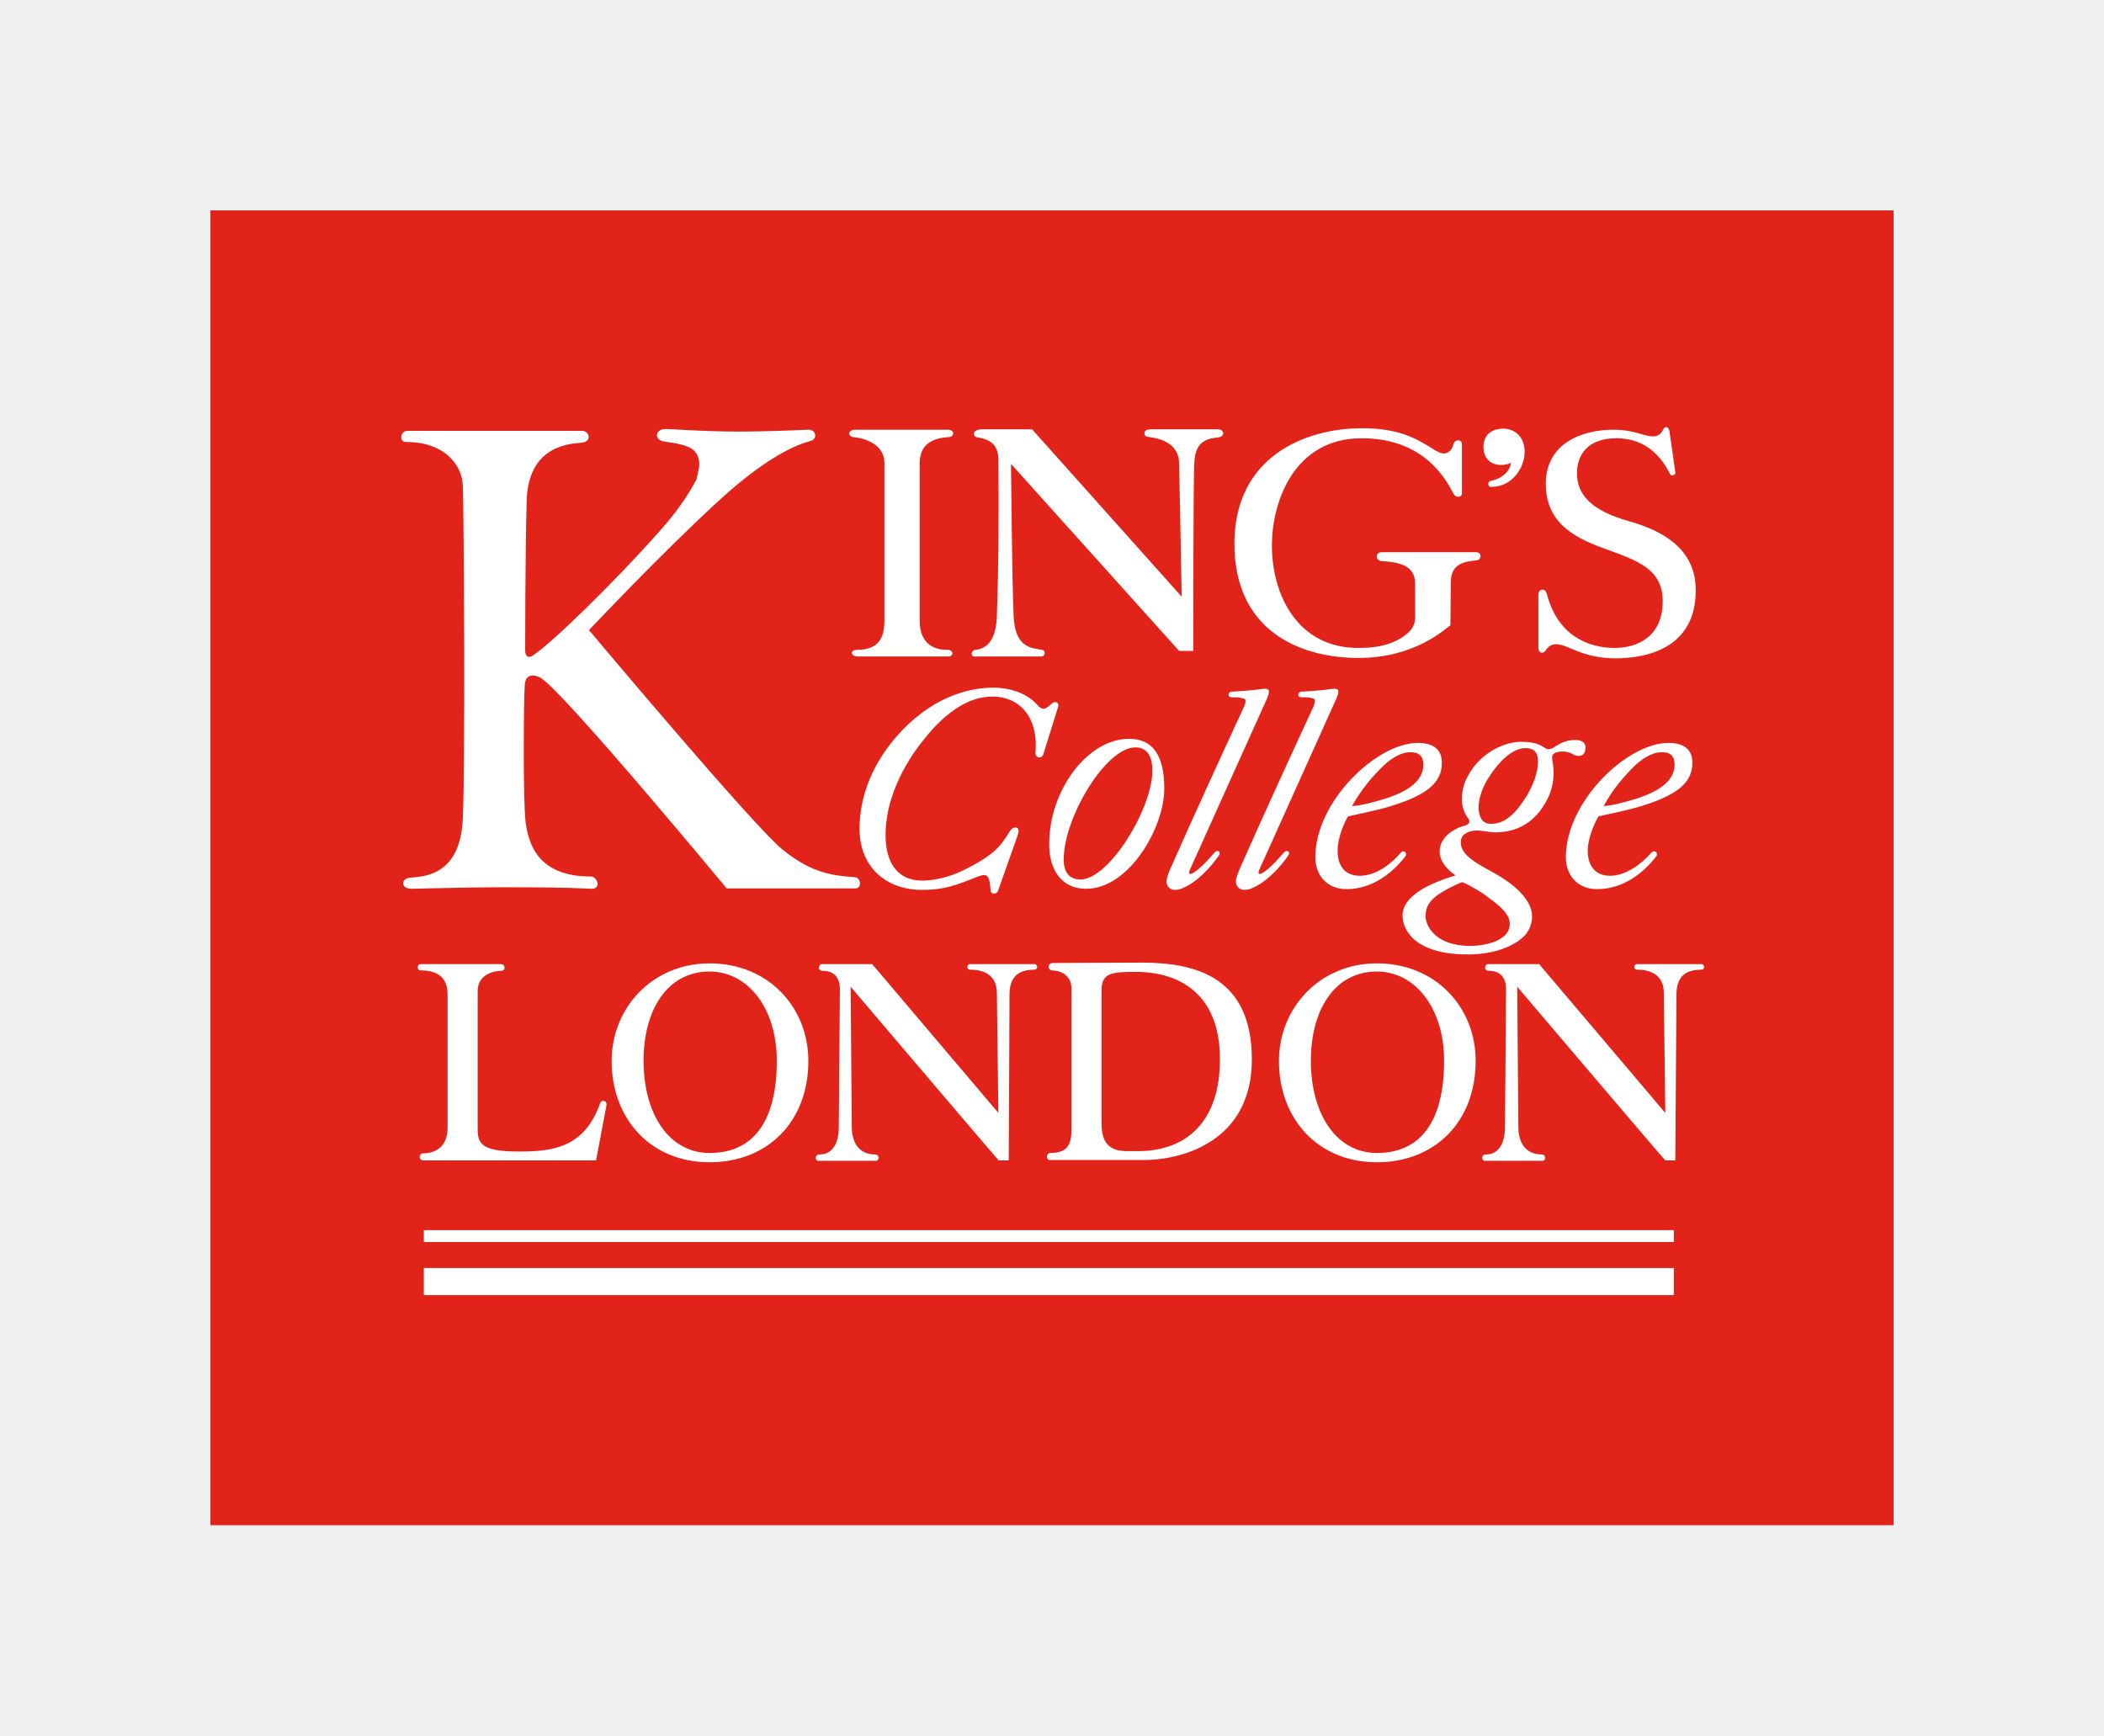
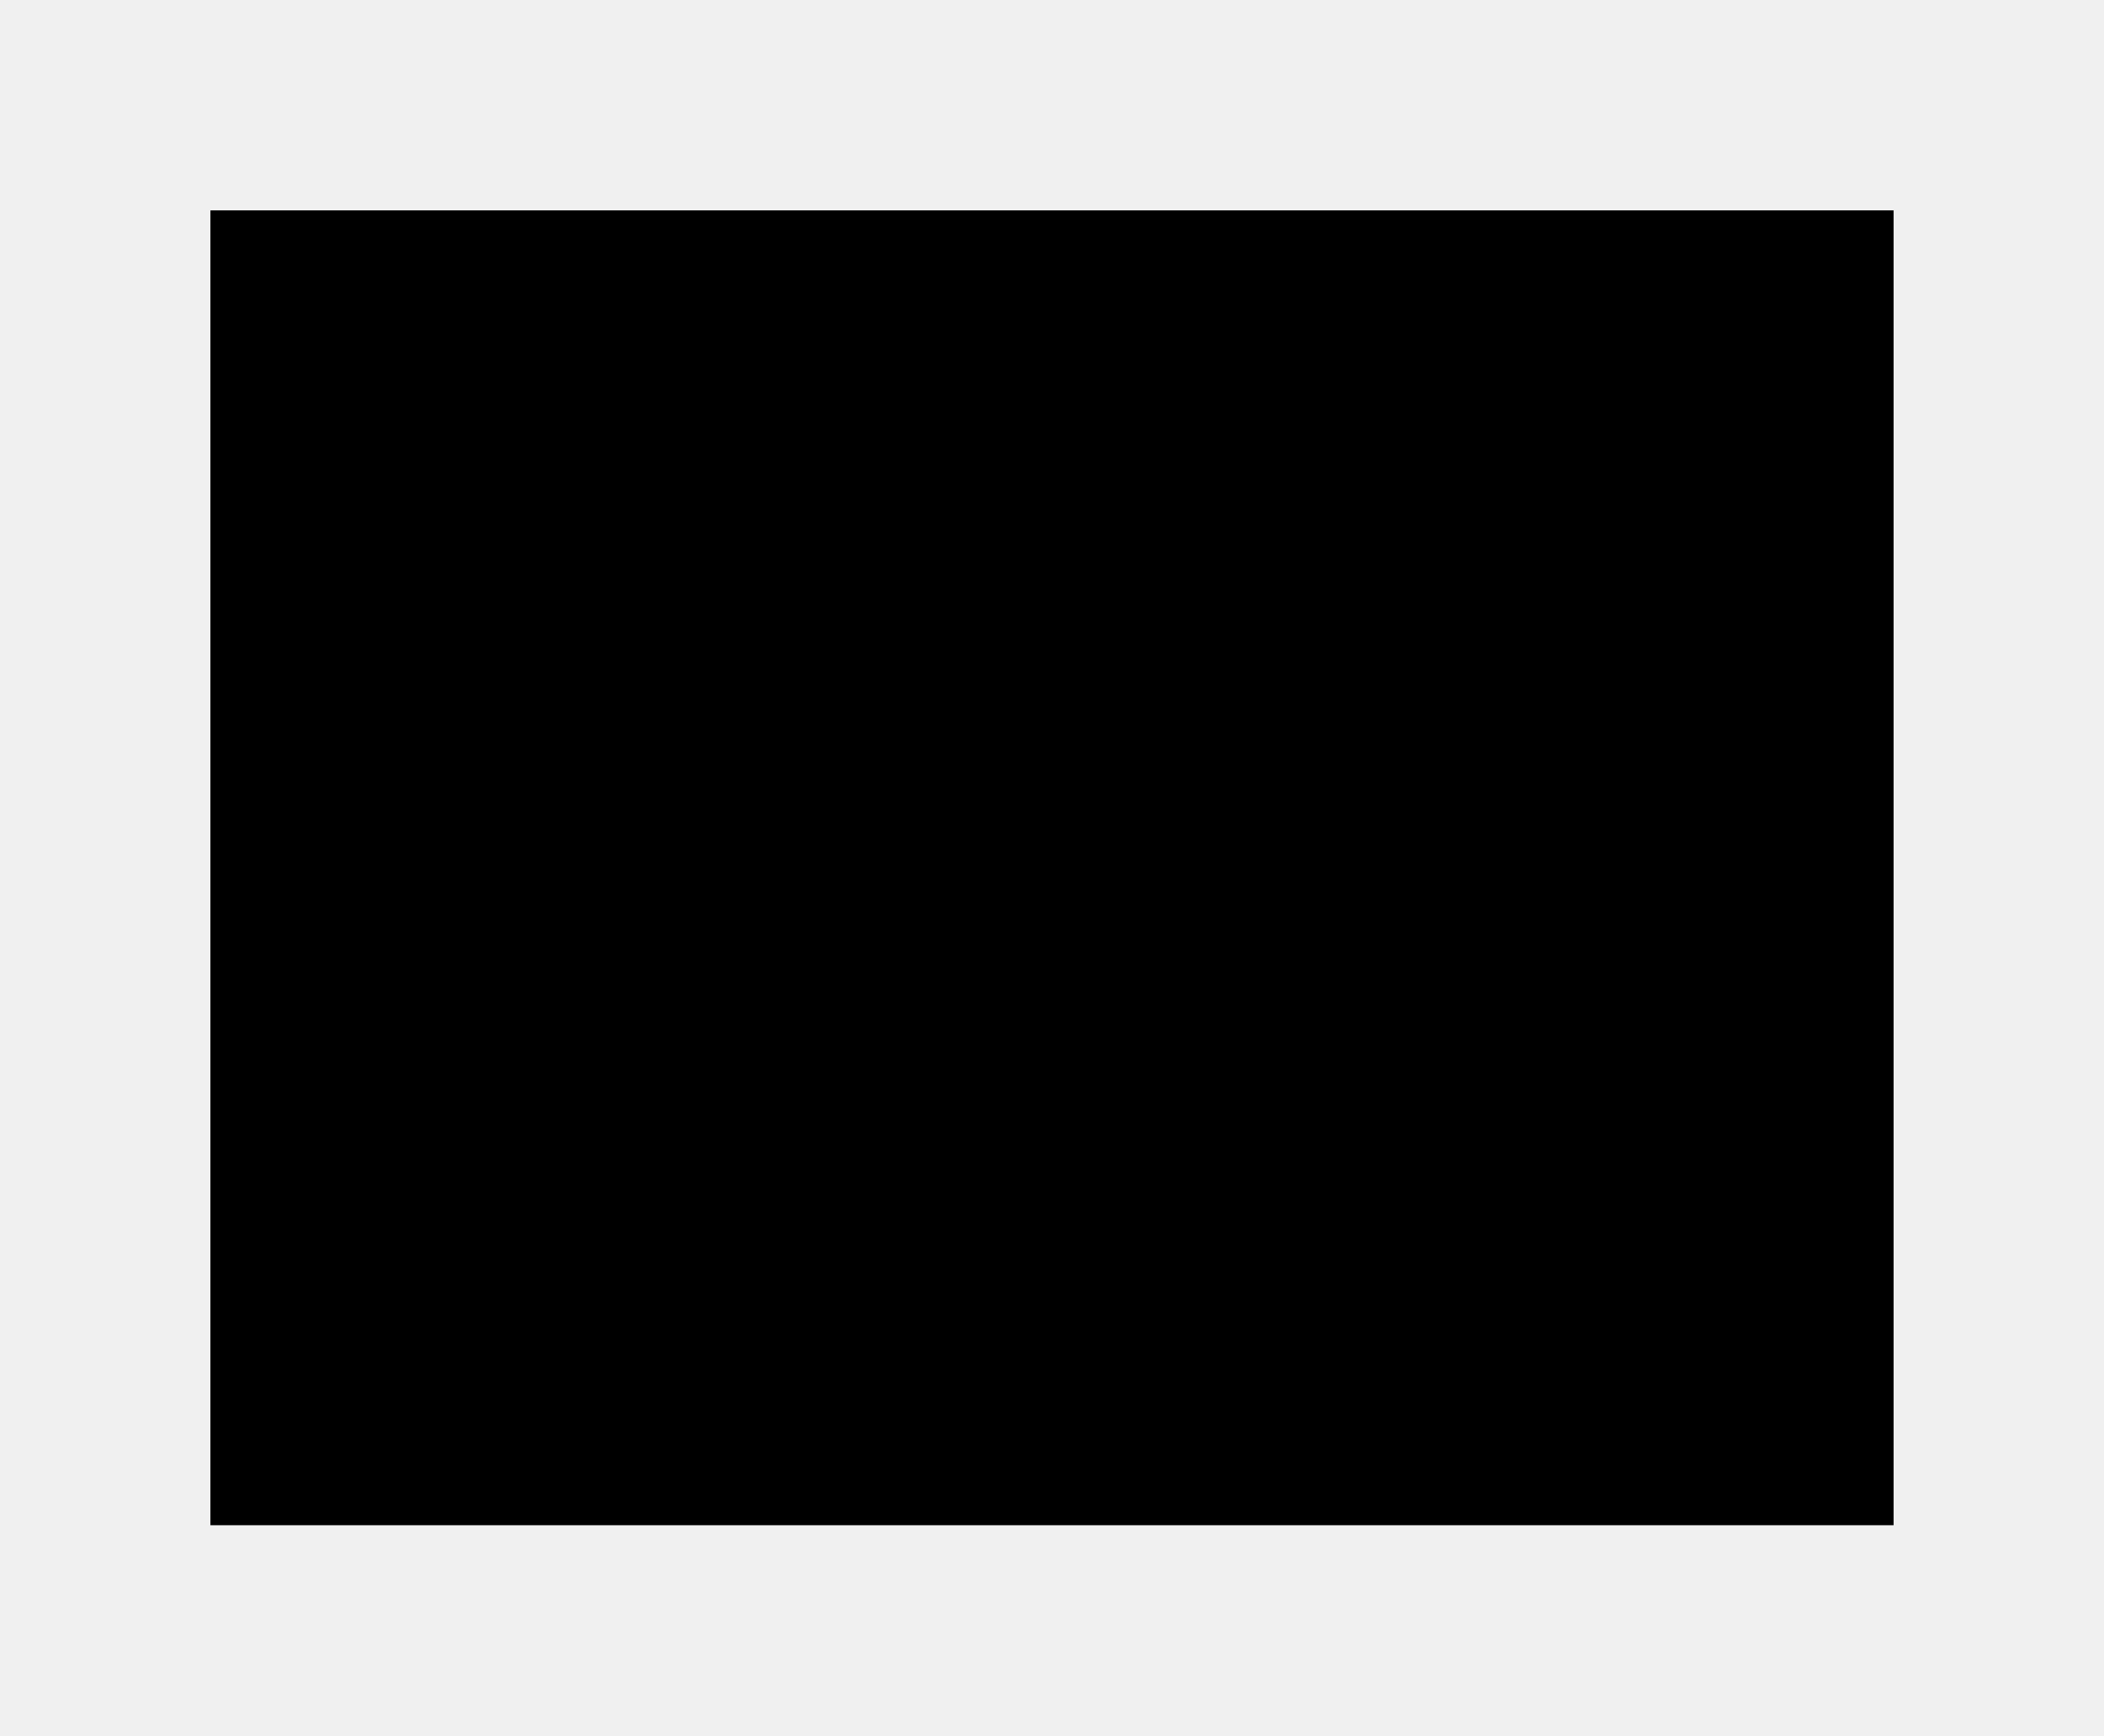
- <svg xmlns="http://www.w3.org/2000/svg" version="1.1" id="Layer_1" x="0px" y="0px" viewBox="0 0 566.9 467.7" style="enable-background:new 0 0 566.9 467.7;" xml:space="preserve">
-   <style type="text/css">
- 	.st0{fill:#E2231A;}
- 	.st1{fill:#FFFFFF;}
- </style>
-   <g id="Layer_2_1_">
- </g>
-   <g id="Layer_1_1_">
-     <rect x="56.7" y="56.7" class="st0" width="453.5" height="354.3" />
+ <svg viewBox="0 0 566.9 467.7">
+   <g class="logo">
+     <rect x="56.7" y="56.7" class="kcl-rect" width="453.5" height="354.3" />
    <g>
      <g>
-         <path class="st1" d="M441.3,215.1c5.1-1.7,9.9-4.4,9.9-9c0-2.4-1.1-3.4-3.5-3.4c-2.8,0-5.8,2.2-7.5,3.9     c-2.8,2.8-5.8,6.3-8.1,10.6C433.8,217.2,437.8,216.2,441.3,215.1 M446.3,230.7c-3.5,4.6-9,8.9-16,8.9c-5.3,0-8.4-3.8-8.4-8.6     c0-15,16.5-30.8,27.6-30.8c3.8,0,6.5,1.4,6.5,5.4c0,5.9-5.2,9-14.3,11.8c-2.7,0.8-8.3,2-11,2.6c-1.2,2-2.9,6-2.9,9.2     c0,4.3,2.2,6.8,6,6.8c4.5,0,8.8-3.5,11.2-6.3C445.8,228.9,446.9,229.9,446.3,230.7 M450.6,128.1c0.4,0,0.9-0.3,0.8-0.8l-1.6-11.2     c-0.2-0.8-0.5-1-0.9-1c-0.3,0-0.6,0.2-0.8,0.7c-0.5,1-1.3,1.8-2.7,1.8c-2.5,0-4.9-1.8-10.8-1.8c-7.8,0-18.1,3.3-18.1,14.6     c0,11.3,9,15,16.8,17.8c8.2,3,14.7,5.3,14.7,13.8c0,9.5-6.7,12.6-13,12.6c-7,0-15.3-3.3-18.2-14.5c-0.3-0.9-0.6-1.2-1.2-1.2     c-0.6,0-1.1,0.4-1.1,1.4v14.3c0,0.8,0.5,1.3,1,1.3c0.3,0,0.8-0.2,1-0.7c0.6-0.8,1.3-1.6,2.8-1.6c3.2,0,6.9,3.8,16,3.8     c8,0,21.6-2.5,21.6-18.3c0-6.3-2.6-14.3-17.8-18.6c-10.8-3-14.2-7.5-14.2-13c0-4.8,2.8-9.4,10.6-9.4c3.8,0,10.1,1.1,14.3,9.3     C450,128,450.3,128.1,450.6,128.1 M404.4,125.3c-2.2,0-4.7-1.3-4.7-4.9c0-3.8,3-4.9,5.3-4.9c3.2,0,5.8,2.3,5.8,6.2     c0,4.3-3.3,9.5-9,9.5c-0.6,0-0.8-0.4-0.8-0.8s0.3-0.7,0.6-0.8c3.9-0.8,5.4-3.3,5.5-4.9C406.7,125,405.5,125.3,404.4,125.3      M414.4,205.2c0,2.4-0.9,5.7-3,9.2c-3.9,6.4-7,7.6-9.7,7.6c-2.3,0-3.3-1.8-3.3-4.5c0-2.3,1-5.4,2.8-8.1c2.7-4.3,6.4-7.8,9.8-7.8     C413.3,201.6,414.4,202.7,414.4,205.2 M396.1,254.9c-9.3,0-12-5.4-12-8c0-2.5,1-4.1,3.5-5.9c1.8-1.2,4.3-2.5,6.4-3.3     c2.3,1,5.7,3,6.8,4c5,3.5,6,5.5,6,7.3C406.7,253.8,399.6,254.9,396.1,254.9 M425.3,203.7c1,0,1.9-0.5,1.9-2.3c0-1.5-1.4-2-2.8-2     c-1.5,0-3.4,0.4-5.4,1.8c-0.5,0.4-1.8,1-2.5,0.5c-1.6-1.1-3-1.8-6.8-1.8s-9.3,2.3-12.8,7c-2.5,3.5-3,6-3,8.5c0,2.5,1,4.3,1.8,5.3     c0.2,0.3,0.2,0.4,0.2,0.7c0,0.6-0.7,1-2,1.3c-2.3,0.8-6,2.9-6,6.8c0,2.5,2,4.9,4.3,6.4c0,0-4.6,1.3-8.3,3.3c-2.8,1.6-6,4-6,7.5     c0,4,3.4,10.5,17.6,10.5c8.3,0,13.5-3,15.5-5.3c1.5-1.8,1.8-3.8,1.8-5c0-4.5-5-8.8-10.5-11.8c-3.5-2-8.7-4.4-8.7-8     c0-0.9,0.2-1.9,1.3-2.5c0.7-0.5,1.8-0.8,2.9-0.8c1.6,0,3.6,0.5,5,0.5c4.5,0,10.6-1.5,14.4-9.5c1-2.3,1.4-4.5,1.4-6.4     c0-2.5-0.4-3.1-0.4-4.3c0-1,1-1.6,2.9-1.6C423.7,202.6,423.7,203.7,425.3,203.7 M373.6,215.1c5.2-1.7,9.9-4.4,9.9-9     c0-2.4-1.2-3.4-3.5-3.4c-2.9,0-5.8,2.2-7.5,3.9c-2.9,2.8-5.8,6.3-8.2,10.6C366.3,217.2,370.1,216.2,373.6,215.1 M378.7,230.7     c-3.5,4.6-9,8.9-15.9,8.9c-5.3,0-8.4-3.8-8.4-8.6c0-15,16.5-30.8,27.6-30.8c3.8,0,6.5,1.4,6.5,5.4c0,5.9-5.1,9-14.3,11.8     c-2.6,0.8-8.3,2-11,2.6c-1.2,2-2.8,6-2.8,9.2c0,4.3,2.1,6.8,6,6.8c4.5,0,8.8-3.5,11.1-6.3C378.2,228.9,379.3,229.9,378.7,230.7      M354.3,188.9c0,0.2-0.1,0.8-0.3,1.3c-6.8,14.7-13.5,29.3-20,44c-0.3,0.8-1,2.3-1,3.3c0,1.3,0.9,2.3,2.3,2.3     c0.7,0,1.6-0.2,2.1-0.5c3.7-1.5,7.5-5.5,9.8-8.9c0.5-0.8-0.4-1.4-1-0.9c-0.9,0.8-3.5,4.3-6.3,5.9c-0.5,0.2-1,0.2-0.7-0.8     l20.9-46.4c0.3-0.8,0.5-1.3,0.5-1.8c0-0.6-0.4-0.8-1-0.8c-1,0-2.2,0.3-3.7,0.4c-1.2,0.1-3.4,0.3-5.3,0.4c-0.5,0-0.8,0.5-0.8,0.8     c0,0.5,0.4,0.7,0.9,0.7c1,0,2,0,3.1,0.3C354.2,188.3,354.3,188.6,354.3,188.9 M390.9,156.9c0-5.1,3.8-5.6,7-5.9     c1.3-0.2,1.5-2.2-0.3-2.2h-25.3c-1.8,0-1.8,2.3,0,2.4c5,0.3,9,1.3,9,6.1v9.1c0,2-1,3.4-2.1,4.3c-4.4,3.7-10,3.9-13.3,3.9     c-16,0-23.2-13.9-23.2-27.7c0-11.2,5.7-28.8,24.2-28.8c16.6,0,22.6,10.8,24.7,14.9c0.7,1.3,2.3,1,2.3,0v-13.3     c0-1.3-1.8-1.5-2.3,0c-0.3,1.5-1.3,2.5-2.6,2.5c-1,0-2.2-0.8-2.7-1.1c-5-3.2-9.8-5.7-19.3-5.7c-15.4,0-34.4,7.7-34.4,31.1     c0,23.6,17.8,30.8,33.4,30.8c15.3,0,23.3-7.8,24.8-8.8L390.9,156.9L390.9,156.9z M335.6,188.9c0,0.2-0.1,0.8-0.3,1.3     c-6.8,14.7-13.5,29.3-20,44c-0.3,0.8-1,2.3-1,3.3c0,1.3,0.9,2.3,2.3,2.3c0.7,0,1.6-0.2,2.1-0.5c3.7-1.5,7.5-5.5,9.8-8.9     c0.5-0.8-0.4-1.4-1-0.9c-0.9,0.8-3.5,4.3-6.3,5.9c-0.5,0.2-1,0.2-0.7-0.8l20.9-46.4c0.3-0.8,0.5-1.3,0.5-1.8c0-0.6-0.4-0.8-1-0.8     c-1,0-2.2,0.3-3.7,0.4c-1.3,0.1-3.4,0.3-5.4,0.4c-0.5,0-0.8,0.5-0.8,0.8c0,0.5,0.4,0.7,0.9,0.7c1,0,2,0,3.1,0.3     C335.5,188.3,335.6,188.6,335.6,188.9 M305.9,201.4c-7.9,0-19.3,18.8-19.3,30.3c0,3,1.3,5.3,4.5,5.3c7.8,0,19.4-19.2,19.4-29.3     C310.5,204.6,309.6,201.4,305.9,201.4 M304.2,199.1c8,0,9.5,7,9.5,13.5c0,10.4-9.5,26.9-21,26.9c-7.3,0-10-5.9-10-11.9     C282.6,213.2,292.9,199.1,304.2,199.1 M263.9,115.8c-1.8,0-1.8,1.8-0.8,2c1.9,0.4,5.9,0.8,5.9,6c0.1,12.5,0.1,28.8-0.4,42     c-0.1,4.8-1.5,8.8-5.6,9.3c-1.5,0.1-1.5,1.8-0.5,1.8h18.1c1,0,1.3-1.6,0.1-1.8c-2.8-0.5-7.3-0.5-7.6-9.3     c-0.4-8.5-0.7-40.8-0.7-40.8l45.3,50.4h3.8c0,0,0-47.1,0.3-50.7c0.2-4.2,1.7-6.4,6.2-6.8c2.3-0.2,1.8-2.2,0.3-2.2h-18.4     c-2.2,0-1.7,2-0.7,2c2,0.3,8.3,1,8.5,7c0.2,8.8,0.7,36.1,0.7,36.1l-40.3-45.1h-14.2L263.9,115.8L263.9,115.8z M280.1,204.1     c0.5,0,0.8-0.3,1-0.8l4-12.8c0.2-0.8-0.1-1.3-0.8-1.3c-0.3,0-0.6,0.1-0.8,0.3c-0.8,0.8-1.7,1.5-2.4,1.5c-0.4,0-0.8-0.3-1.2-0.6     c-3.6-4.4-9.4-5.1-12.1-5.1c-12.8,0-23.8,8.4-30.3,18.6c-3.9,6.1-5.9,12.8-5.9,19.4c0,10.5,7.3,16.5,16.8,16.5     c4.3,0,7.5-0.5,13.3-2.9c1.3-0.5,2.7-1.1,3.5-1.1c1.4,0,1.5,2.1,1.7,4c0,0.8,0.5,1,1,1c0.3,0,0.8-0.2,1-0.7l5.4-15.3     c0.4-1.3-0.1-1.8-0.6-1.8c-0.8,0-1.2,0.3-1.8,1.3c-2.4,3.8-4.1,6.2-12.5,10.3c-3.5,1.7-7.6,2.7-10.9,2.7c-7.1,0-9.9-5.4-9.9-12.3     c0-9,4.3-18.5,10.8-26.3c4.2-5.2,10.5-11,18-11c7.1,0,12.4,5.3,11.6,15C278.9,203.7,279.5,204.1,280.1,204.1 M247.8,167.3v-42.5     c0-5.3,3.8-6.8,7.8-7c1.5,0,1.8-2-0.2-2h-25.1c-1.8,0-2,1.9-0.3,2c3.8,0.4,8.3,2.3,8.3,7v42.5c0,4.8-1.8,7.8-7.3,7.8     c-2.2,0-1.7,1.8,0,1.8h24.6c1.3,0,1.6-1.8-0.5-1.8C249.8,175.1,247.8,171.6,247.8,167.3 M188.4,125c0-1.9-0.8-3.8-3.3-4.7     c-2.1-0.8-4-1-6.1-1.3c-3-0.5-2.4-3.4,0.3-3.4c1.8,0,10.1,0.7,20.1,0.7c5.8,0,14-0.3,18.1-0.5c2.5-0.2,2.8,2.5,1,3     s-10,2.5-24.8,16.1c-15.3,14-35,34.9-35,34.9s44.3,52.8,52.1,59.1c8,6.5,13.5,7,19.6,7.5c1.5,0.1,2,3,0,3h-34.6     c0,0-42.9-51.8-49.9-56.6c-1.2-0.8-4.3-1.8-4.5,1.8c-0.3,3.3-0.5,30.8,0.2,36.8c0.8,6,3.3,14.8,17.6,14.8c1.8,0,2.8,3.3,0.3,3.3     c-8.4-0.4-14.8-0.4-25.2-0.4c-9,0-21.6,0.4-23.4,0.4c-3,0-3-2.8-0.3-3c4-0.3,13.5-0.8,14.1-16c0.7-15.8,0.3-82.3,0-89.6     c-0.1-5-4.3-11.8-15.4-11.8c-1.8,0-1.5-3,0.5-3h47.1c1.8,0,2.8,2.9-0.2,3.2c-3,0.3-14.5,0.6-14.8,15.9c-0.4,15.3-0.4,39-0.4,40     c0,1.3,0.5,2.5,2.3,1.3c5.4-3.7,21.6-19.5,33.6-33c4.8-5.3,8-10,10.3-14.4C187.9,127.8,188.4,126.5,188.4,125" />
-         <path class="st1" d="M401,259.8c-1,0-1.3,1.8,0.1,1.8c1.5,0,4.7,0.4,4.7,5l-0.3,37.1c0,4-1.4,7.4-5.2,7.4c-1.2,0-1.2,1.7-0.2,1.7     h15.5c1,0,1-1.7-0.2-1.7c-2.3,0-6.2-1-6.3-7.4l-0.3-37.8c0,0,39.6,46.6,39.9,46.8h2.7l0.3-44.6c0-4.4,1.9-6.8,6.7-6.8     c1,0,1-1.5,0-1.5h-17.3c-1,0-1,1.5,0,1.5c1.8,0,7.1,0.3,7.2,6.1l0.4,32.5l-34-40.1H401L401,259.8z M353.2,285.8     c0-13.5,6.3-24,17.8-24c10.3,0,18.1,9.9,18.1,24c0,17.3-7,24.9-18.1,24.9C360.2,310.7,353.2,300.4,353.2,285.8 M371,313.2     c15.5,0,26.6-10.8,26.6-27.3c0-14.5-10.8-26.3-26.6-26.3c-15.4,0-26.4,12-26.4,26.3C344.6,301.4,355,313.2,371,313.2      M296.8,266.9c0-4.8,2.8-5,9.3-5c11.3,0,22.6,5.6,22.6,23.5c0,17.4-9.5,24.8-22.1,24.8h-2.7c-3.3,0-7.1-0.7-7.1-7.3L296.8,266.9     L296.8,266.9z M283.8,259.5c-1.8,0-1.4,2-0.4,2c2,0,5.3,1,5.3,5v37.7c0,4-0.9,6.5-5.7,6.5c-1.2,0-1.2,1.9-0.1,1.9H308     c11,0,29.3-5.3,29.3-27.1c0-22.1-15-26.1-29.6-26.1L283.8,259.5L283.8,259.5z M221.5,259.8c-1,0-1.3,1.8,0.1,1.8     c1.5,0,4.7,0.4,4.7,5l-0.3,37.1c0,4-1.4,7.4-5.2,7.4c-1.3,0-1.3,1.7-0.3,1.7H236c1,0,1-1.7-0.2-1.7c-2.3,0-6.2-1-6.3-7.4     l-0.3-37.8c0,0,39.6,46.6,39.9,46.8h2.7l0.2-44.6c0-4.4,1.9-6.8,6.7-6.8c1,0,1-1.5,0-1.5h-17.3c-1,0-1,1.5,0,1.5     c1.8,0,7.1,0.3,7.2,6.1l0.4,32.5l-34-40.1H221.5L221.5,259.8z M173.4,285.8c0-13.5,6.3-24,17.8-24c10.3,0,18.1,9.9,18.1,24     c0,17.3-7,24.9-18.1,24.9C180.4,310.7,173.4,300.4,173.4,285.8 M191.2,313.2c15.5,0,26.6-10.8,26.6-27.3     c0-14.5-10.8-26.3-26.6-26.3c-15.4,0-26.4,12-26.4,26.3C164.8,301.4,175.2,313.2,191.2,313.2 M451,341.7H114.2v7.3H451V341.7     L451,341.7z M451,331.5H114.2v3.2H451V331.5L451,331.5z M113.5,259.8H135c1.1,0,1.4,1.8,0.1,1.8c-2.1,0-6.4,1-6.4,5.5v37.4     c0,4.3,2.1,5.8,11.4,5.8c8.9,0,17.4-1.1,21.6-13c0.3-1,1.9-0.9,1.7,0.6l-2.8,14.8h-46.4c-1.6,0-1.3-1.9-0.3-1.9     c3,0,6.7-1.4,6.7-6.9V268c0-4.6-2.7-6.5-7.2-6.5C112.3,261.6,112.2,259.8,113.5,259.8" />
+         <path class="kcl-text" d="M441.3,215.1c5.1-1.7,9.9-4.4,9.9-9c0-2.4-1.1-3.4-3.5-3.4c-2.8,0-5.8,2.2-7.5,3.9     c-2.8,2.8-5.8,6.3-8.1,10.6C433.8,217.2,437.8,216.2,441.3,215.1 M446.3,230.7c-3.5,4.6-9,8.9-16,8.9c-5.3,0-8.4-3.8-8.4-8.6     c0-15,16.5-30.8,27.6-30.8c3.8,0,6.5,1.4,6.5,5.4c0,5.9-5.2,9-14.3,11.8c-2.7,0.8-8.3,2-11,2.6c-1.2,2-2.9,6-2.9,9.2     c0,4.3,2.2,6.8,6,6.8c4.5,0,8.8-3.5,11.2-6.3C445.8,228.9,446.9,229.9,446.3,230.7 M450.6,128.1c0.4,0,0.9-0.3,0.8-0.8l-1.6-11.2     c-0.2-0.8-0.5-1-0.9-1c-0.3,0-0.6,0.2-0.8,0.7c-0.5,1-1.3,1.8-2.7,1.8c-2.5,0-4.9-1.8-10.8-1.8c-7.8,0-18.1,3.3-18.1,14.6     c0,11.3,9,15,16.8,17.8c8.2,3,14.7,5.3,14.7,13.8c0,9.5-6.7,12.6-13,12.6c-7,0-15.3-3.3-18.2-14.5c-0.3-0.9-0.6-1.2-1.2-1.2     c-0.6,0-1.1,0.4-1.1,1.4v14.3c0,0.8,0.5,1.3,1,1.3c0.3,0,0.8-0.2,1-0.7c0.6-0.8,1.3-1.6,2.8-1.6c3.2,0,6.9,3.8,16,3.8     c8,0,21.6-2.5,21.6-18.3c0-6.3-2.6-14.3-17.8-18.6c-10.8-3-14.2-7.5-14.2-13c0-4.8,2.8-9.4,10.6-9.4c3.8,0,10.1,1.1,14.3,9.3     C450,128,450.3,128.1,450.6,128.1 M404.4,125.3c-2.2,0-4.7-1.3-4.7-4.9c0-3.8,3-4.9,5.3-4.9c3.2,0,5.8,2.3,5.8,6.2     c0,4.3-3.3,9.5-9,9.5c-0.6,0-0.8-0.4-0.8-0.8s0.3-0.7,0.6-0.8c3.9-0.8,5.4-3.3,5.5-4.9C406.7,125,405.5,125.3,404.4,125.3      M414.4,205.2c0,2.4-0.9,5.7-3,9.2c-3.9,6.4-7,7.6-9.7,7.6c-2.3,0-3.3-1.8-3.3-4.5c0-2.3,1-5.4,2.8-8.1c2.7-4.3,6.4-7.8,9.8-7.8     C413.3,201.6,414.4,202.7,414.4,205.2 M396.1,254.9c-9.3,0-12-5.4-12-8c0-2.5,1-4.1,3.5-5.9c1.8-1.2,4.3-2.5,6.4-3.3     c2.3,1,5.7,3,6.8,4c5,3.5,6,5.5,6,7.3C406.7,253.8,399.6,254.9,396.1,254.9 M425.3,203.7c1,0,1.9-0.5,1.9-2.3c0-1.5-1.4-2-2.8-2     c-1.5,0-3.4,0.4-5.4,1.8c-0.5,0.4-1.8,1-2.5,0.5c-1.6-1.1-3-1.8-6.8-1.8s-9.3,2.3-12.8,7c-2.5,3.5-3,6-3,8.5c0,2.5,1,4.3,1.8,5.3     c0.2,0.3,0.2,0.4,0.2,0.7c0,0.6-0.7,1-2,1.3c-2.3,0.8-6,2.9-6,6.8c0,2.5,2,4.9,4.3,6.4c0,0-4.6,1.3-8.3,3.3c-2.8,1.6-6,4-6,7.5     c0,4,3.4,10.5,17.6,10.5c8.3,0,13.5-3,15.5-5.3c1.5-1.8,1.8-3.8,1.8-5c0-4.5-5-8.8-10.5-11.8c-3.5-2-8.7-4.4-8.7-8     c0-0.9,0.2-1.9,1.3-2.5c0.7-0.5,1.8-0.8,2.9-0.8c1.6,0,3.6,0.5,5,0.5c4.5,0,10.6-1.5,14.4-9.5c1-2.3,1.4-4.5,1.4-6.4     c0-2.5-0.4-3.1-0.4-4.3c0-1,1-1.6,2.9-1.6C423.7,202.6,423.7,203.7,425.3,203.7 M373.6,215.1c5.2-1.7,9.9-4.4,9.9-9     c0-2.4-1.2-3.4-3.5-3.4c-2.9,0-5.8,2.2-7.5,3.9c-2.9,2.8-5.8,6.3-8.2,10.6C366.3,217.2,370.1,216.2,373.6,215.1 M378.7,230.7     c-3.5,4.6-9,8.9-15.9,8.9c-5.3,0-8.4-3.8-8.4-8.6c0-15,16.5-30.8,27.6-30.8c3.8,0,6.5,1.4,6.5,5.4c0,5.9-5.1,9-14.3,11.8     c-2.6,0.8-8.3,2-11,2.6c-1.2,2-2.8,6-2.8,9.2c0,4.3,2.1,6.8,6,6.8c4.5,0,8.8-3.5,11.1-6.3C378.2,228.9,379.3,229.9,378.7,230.7      M354.3,188.9c0,0.2-0.1,0.8-0.3,1.3c-6.8,14.7-13.5,29.3-20,44c-0.3,0.8-1,2.3-1,3.3c0,1.3,0.9,2.3,2.3,2.3     c0.7,0,1.6-0.2,2.1-0.5c3.7-1.5,7.5-5.5,9.8-8.9c0.5-0.8-0.4-1.4-1-0.9c-0.9,0.8-3.5,4.3-6.3,5.9c-0.5,0.2-1,0.2-0.7-0.8     l20.9-46.4c0.3-0.8,0.5-1.3,0.5-1.8c0-0.6-0.4-0.8-1-0.8c-1,0-2.2,0.3-3.7,0.4c-1.2,0.1-3.4,0.3-5.3,0.4c-0.5,0-0.8,0.5-0.8,0.8     c0,0.5,0.4,0.7,0.9,0.7c1,0,2,0,3.1,0.3C354.2,188.3,354.3,188.6,354.3,188.9 M390.9,156.9c0-5.1,3.8-5.6,7-5.9     c1.3-0.2,1.5-2.2-0.3-2.2h-25.3c-1.8,0-1.8,2.3,0,2.4c5,0.3,9,1.3,9,6.1v9.1c0,2-1,3.4-2.1,4.3c-4.4,3.7-10,3.9-13.3,3.9     c-16,0-23.2-13.9-23.2-27.7c0-11.2,5.7-28.8,24.2-28.8c16.6,0,22.6,10.8,24.7,14.9c0.7,1.3,2.3,1,2.3,0v-13.3     c0-1.3-1.8-1.5-2.3,0c-0.3,1.5-1.3,2.5-2.6,2.5c-1,0-2.2-0.8-2.7-1.1c-5-3.2-9.8-5.7-19.3-5.7c-15.4,0-34.4,7.7-34.4,31.1     c0,23.6,17.8,30.8,33.4,30.8c15.3,0,23.3-7.8,24.8-8.8L390.9,156.9L390.9,156.9z M335.6,188.9c0,0.2-0.1,0.8-0.3,1.3     c-6.8,14.7-13.5,29.3-20,44c-0.3,0.8-1,2.3-1,3.3c0,1.3,0.9,2.3,2.3,2.3c0.7,0,1.6-0.2,2.1-0.5c3.7-1.5,7.5-5.5,9.8-8.9     c0.5-0.8-0.4-1.4-1-0.9c-0.9,0.8-3.5,4.3-6.3,5.9c-0.5,0.2-1,0.2-0.7-0.8l20.9-46.4c0.3-0.8,0.5-1.3,0.5-1.8c0-0.6-0.4-0.8-1-0.8     c-1,0-2.2,0.3-3.7,0.4c-1.3,0.1-3.4,0.3-5.4,0.4c-0.5,0-0.8,0.5-0.8,0.8c0,0.5,0.4,0.7,0.9,0.7c1,0,2,0,3.1,0.3     C335.5,188.3,335.6,188.6,335.6,188.9 M305.9,201.4c-7.9,0-19.3,18.8-19.3,30.3c0,3,1.3,5.3,4.5,5.3c7.8,0,19.4-19.2,19.4-29.3     C310.5,204.6,309.6,201.4,305.9,201.4 M304.2,199.1c8,0,9.5,7,9.5,13.5c0,10.4-9.5,26.9-21,26.9c-7.3,0-10-5.9-10-11.9     C282.6,213.2,292.9,199.1,304.2,199.1 M263.9,115.8c-1.8,0-1.8,1.8-0.8,2c1.9,0.4,5.9,0.8,5.9,6c0.1,12.5,0.1,28.8-0.4,42     c-0.1,4.8-1.5,8.8-5.6,9.3c-1.5,0.1-1.5,1.8-0.5,1.8h18.1c1,0,1.3-1.6,0.1-1.8c-2.8-0.5-7.3-0.5-7.6-9.3     c-0.4-8.5-0.7-40.8-0.7-40.8l45.3,50.4h3.8c0,0,0-47.1,0.3-50.7c0.2-4.2,1.7-6.4,6.2-6.8c2.3-0.2,1.8-2.2,0.3-2.2h-18.4     c-2.2,0-1.7,2-0.7,2c2,0.3,8.3,1,8.5,7c0.2,8.8,0.7,36.1,0.7,36.1l-40.3-45.1h-14.2L263.9,115.8L263.9,115.8z M280.1,204.1     c0.5,0,0.8-0.3,1-0.8l4-12.8c0.2-0.8-0.1-1.3-0.8-1.3c-0.3,0-0.6,0.1-0.8,0.3c-0.8,0.8-1.7,1.5-2.4,1.5c-0.4,0-0.8-0.3-1.2-0.6     c-3.6-4.4-9.4-5.1-12.1-5.1c-12.8,0-23.8,8.4-30.3,18.6c-3.9,6.1-5.9,12.8-5.9,19.4c0,10.5,7.3,16.5,16.8,16.5     c4.3,0,7.5-0.5,13.3-2.9c1.3-0.5,2.7-1.1,3.5-1.1c1.4,0,1.5,2.1,1.7,4c0,0.8,0.5,1,1,1c0.3,0,0.8-0.2,1-0.7l5.4-15.3     c0.4-1.3-0.1-1.8-0.6-1.8c-0.8,0-1.2,0.3-1.8,1.3c-2.4,3.8-4.1,6.2-12.5,10.3c-3.5,1.7-7.6,2.7-10.9,2.7c-7.1,0-9.9-5.4-9.9-12.3     c0-9,4.3-18.5,10.8-26.3c4.2-5.2,10.5-11,18-11c7.1,0,12.4,5.3,11.6,15C278.9,203.7,279.5,204.1,280.1,204.1 M247.8,167.3v-42.5     c0-5.3,3.8-6.8,7.8-7c1.5,0,1.8-2-0.2-2h-25.1c-1.8,0-2,1.9-0.3,2c3.8,0.4,8.3,2.3,8.3,7v42.5c0,4.8-1.8,7.8-7.3,7.8     c-2.2,0-1.7,1.8,0,1.8h24.6c1.3,0,1.6-1.8-0.5-1.8C249.8,175.1,247.8,171.6,247.8,167.3 M188.4,125c0-1.9-0.8-3.8-3.3-4.7     c-2.1-0.8-4-1-6.1-1.3c-3-0.5-2.4-3.4,0.3-3.4c1.8,0,10.1,0.7,20.1,0.7c5.8,0,14-0.3,18.1-0.5c2.5-0.2,2.8,2.5,1,3     s-10,2.5-24.8,16.1c-15.3,14-35,34.9-35,34.9s44.3,52.8,52.1,59.1c8,6.5,13.5,7,19.6,7.5c1.5,0.1,2,3,0,3h-34.6     c0,0-42.9-51.8-49.9-56.6c-1.2-0.8-4.3-1.8-4.5,1.8c-0.3,3.3-0.5,30.8,0.2,36.8c0.8,6,3.3,14.8,17.6,14.8c1.8,0,2.8,3.3,0.3,3.3     c-8.4-0.4-14.8-0.4-25.2-0.4c-9,0-21.6,0.4-23.4,0.4c-3,0-3-2.8-0.3-3c4-0.3,13.5-0.8,14.1-16c0.7-15.8,0.3-82.3,0-89.6     c-0.1-5-4.3-11.8-15.4-11.8c-1.8,0-1.5-3,0.5-3h47.1c1.8,0,2.8,2.9-0.2,3.2c-3,0.3-14.5,0.6-14.8,15.9c-0.4,15.3-0.4,39-0.4,40     c0,1.3,0.5,2.5,2.3,1.3c5.4-3.7,21.6-19.5,33.6-33c4.8-5.3,8-10,10.3-14.4C187.9,127.8,188.4,126.5,188.4,125" />
+         <path class="kcl-text" d="M401,259.8c-1,0-1.3,1.8,0.1,1.8c1.5,0,4.7,0.4,4.7,5l-0.3,37.1c0,4-1.4,7.4-5.2,7.4c-1.2,0-1.2,1.7-0.2,1.7     h15.5c1,0,1-1.7-0.2-1.7c-2.3,0-6.2-1-6.3-7.4l-0.3-37.8c0,0,39.6,46.6,39.9,46.8h2.7l0.3-44.6c0-4.4,1.9-6.8,6.7-6.8     c1,0,1-1.5,0-1.5h-17.3c-1,0-1,1.5,0,1.5c1.8,0,7.1,0.3,7.2,6.1l0.4,32.5l-34-40.1H401L401,259.8z M353.2,285.8     c0-13.5,6.3-24,17.8-24c10.3,0,18.1,9.9,18.1,24c0,17.3-7,24.9-18.1,24.9C360.2,310.7,353.2,300.4,353.2,285.8 M371,313.2     c15.5,0,26.6-10.8,26.6-27.3c0-14.5-10.8-26.3-26.6-26.3c-15.4,0-26.4,12-26.4,26.3C344.6,301.4,355,313.2,371,313.2      M296.8,266.9c0-4.8,2.8-5,9.3-5c11.3,0,22.6,5.6,22.6,23.5c0,17.4-9.5,24.8-22.1,24.8h-2.7c-3.3,0-7.1-0.7-7.1-7.3L296.8,266.9     L296.8,266.9z M283.8,259.5c-1.8,0-1.4,2-0.4,2c2,0,5.3,1,5.3,5v37.7c0,4-0.9,6.5-5.7,6.5c-1.2,0-1.2,1.9-0.1,1.9H308     c11,0,29.3-5.3,29.3-27.1c0-22.1-15-26.1-29.6-26.1L283.8,259.5L283.8,259.5z M221.5,259.8c-1,0-1.3,1.8,0.1,1.8     c1.5,0,4.7,0.4,4.7,5l-0.3,37.1c0,4-1.4,7.4-5.2,7.4c-1.3,0-1.3,1.7-0.3,1.7H236c1,0,1-1.7-0.2-1.7c-2.3,0-6.2-1-6.3-7.4     l-0.3-37.8c0,0,39.6,46.6,39.9,46.8h2.7l0.2-44.6c0-4.4,1.9-6.8,6.7-6.8c1,0,1-1.5,0-1.5h-17.3c-1,0-1,1.5,0,1.5     c1.8,0,7.1,0.3,7.2,6.1l0.4,32.5l-34-40.1H221.5L221.5,259.8z M173.4,285.8c0-13.5,6.3-24,17.8-24c10.3,0,18.1,9.9,18.1,24     c0,17.3-7,24.9-18.1,24.9C180.4,310.7,173.4,300.4,173.4,285.8 M191.2,313.2c15.5,0,26.6-10.8,26.6-27.3     c0-14.5-10.8-26.3-26.6-26.3c-15.4,0-26.4,12-26.4,26.3C164.8,301.4,175.2,313.2,191.2,313.2 M451,341.7H114.2v7.3H451V341.7     L451,341.7z M451,331.5H114.2v3.2H451V331.5L451,331.5z M113.5,259.8H135c1.1,0,1.4,1.8,0.1,1.8c-2.1,0-6.4,1-6.4,5.5v37.4     c0,4.3,2.1,5.8,11.4,5.8c8.9,0,17.4-1.1,21.6-13c0.3-1,1.9-0.9,1.7,0.6l-2.8,14.8h-46.4c-1.6,0-1.3-1.9-0.3-1.9     c3,0,6.7-1.4,6.7-6.9V268c0-4.6-2.7-6.5-7.2-6.5C112.3,261.6,112.2,259.8,113.5,259.8" />
      </g>
    </g>
  </g>
</svg>
